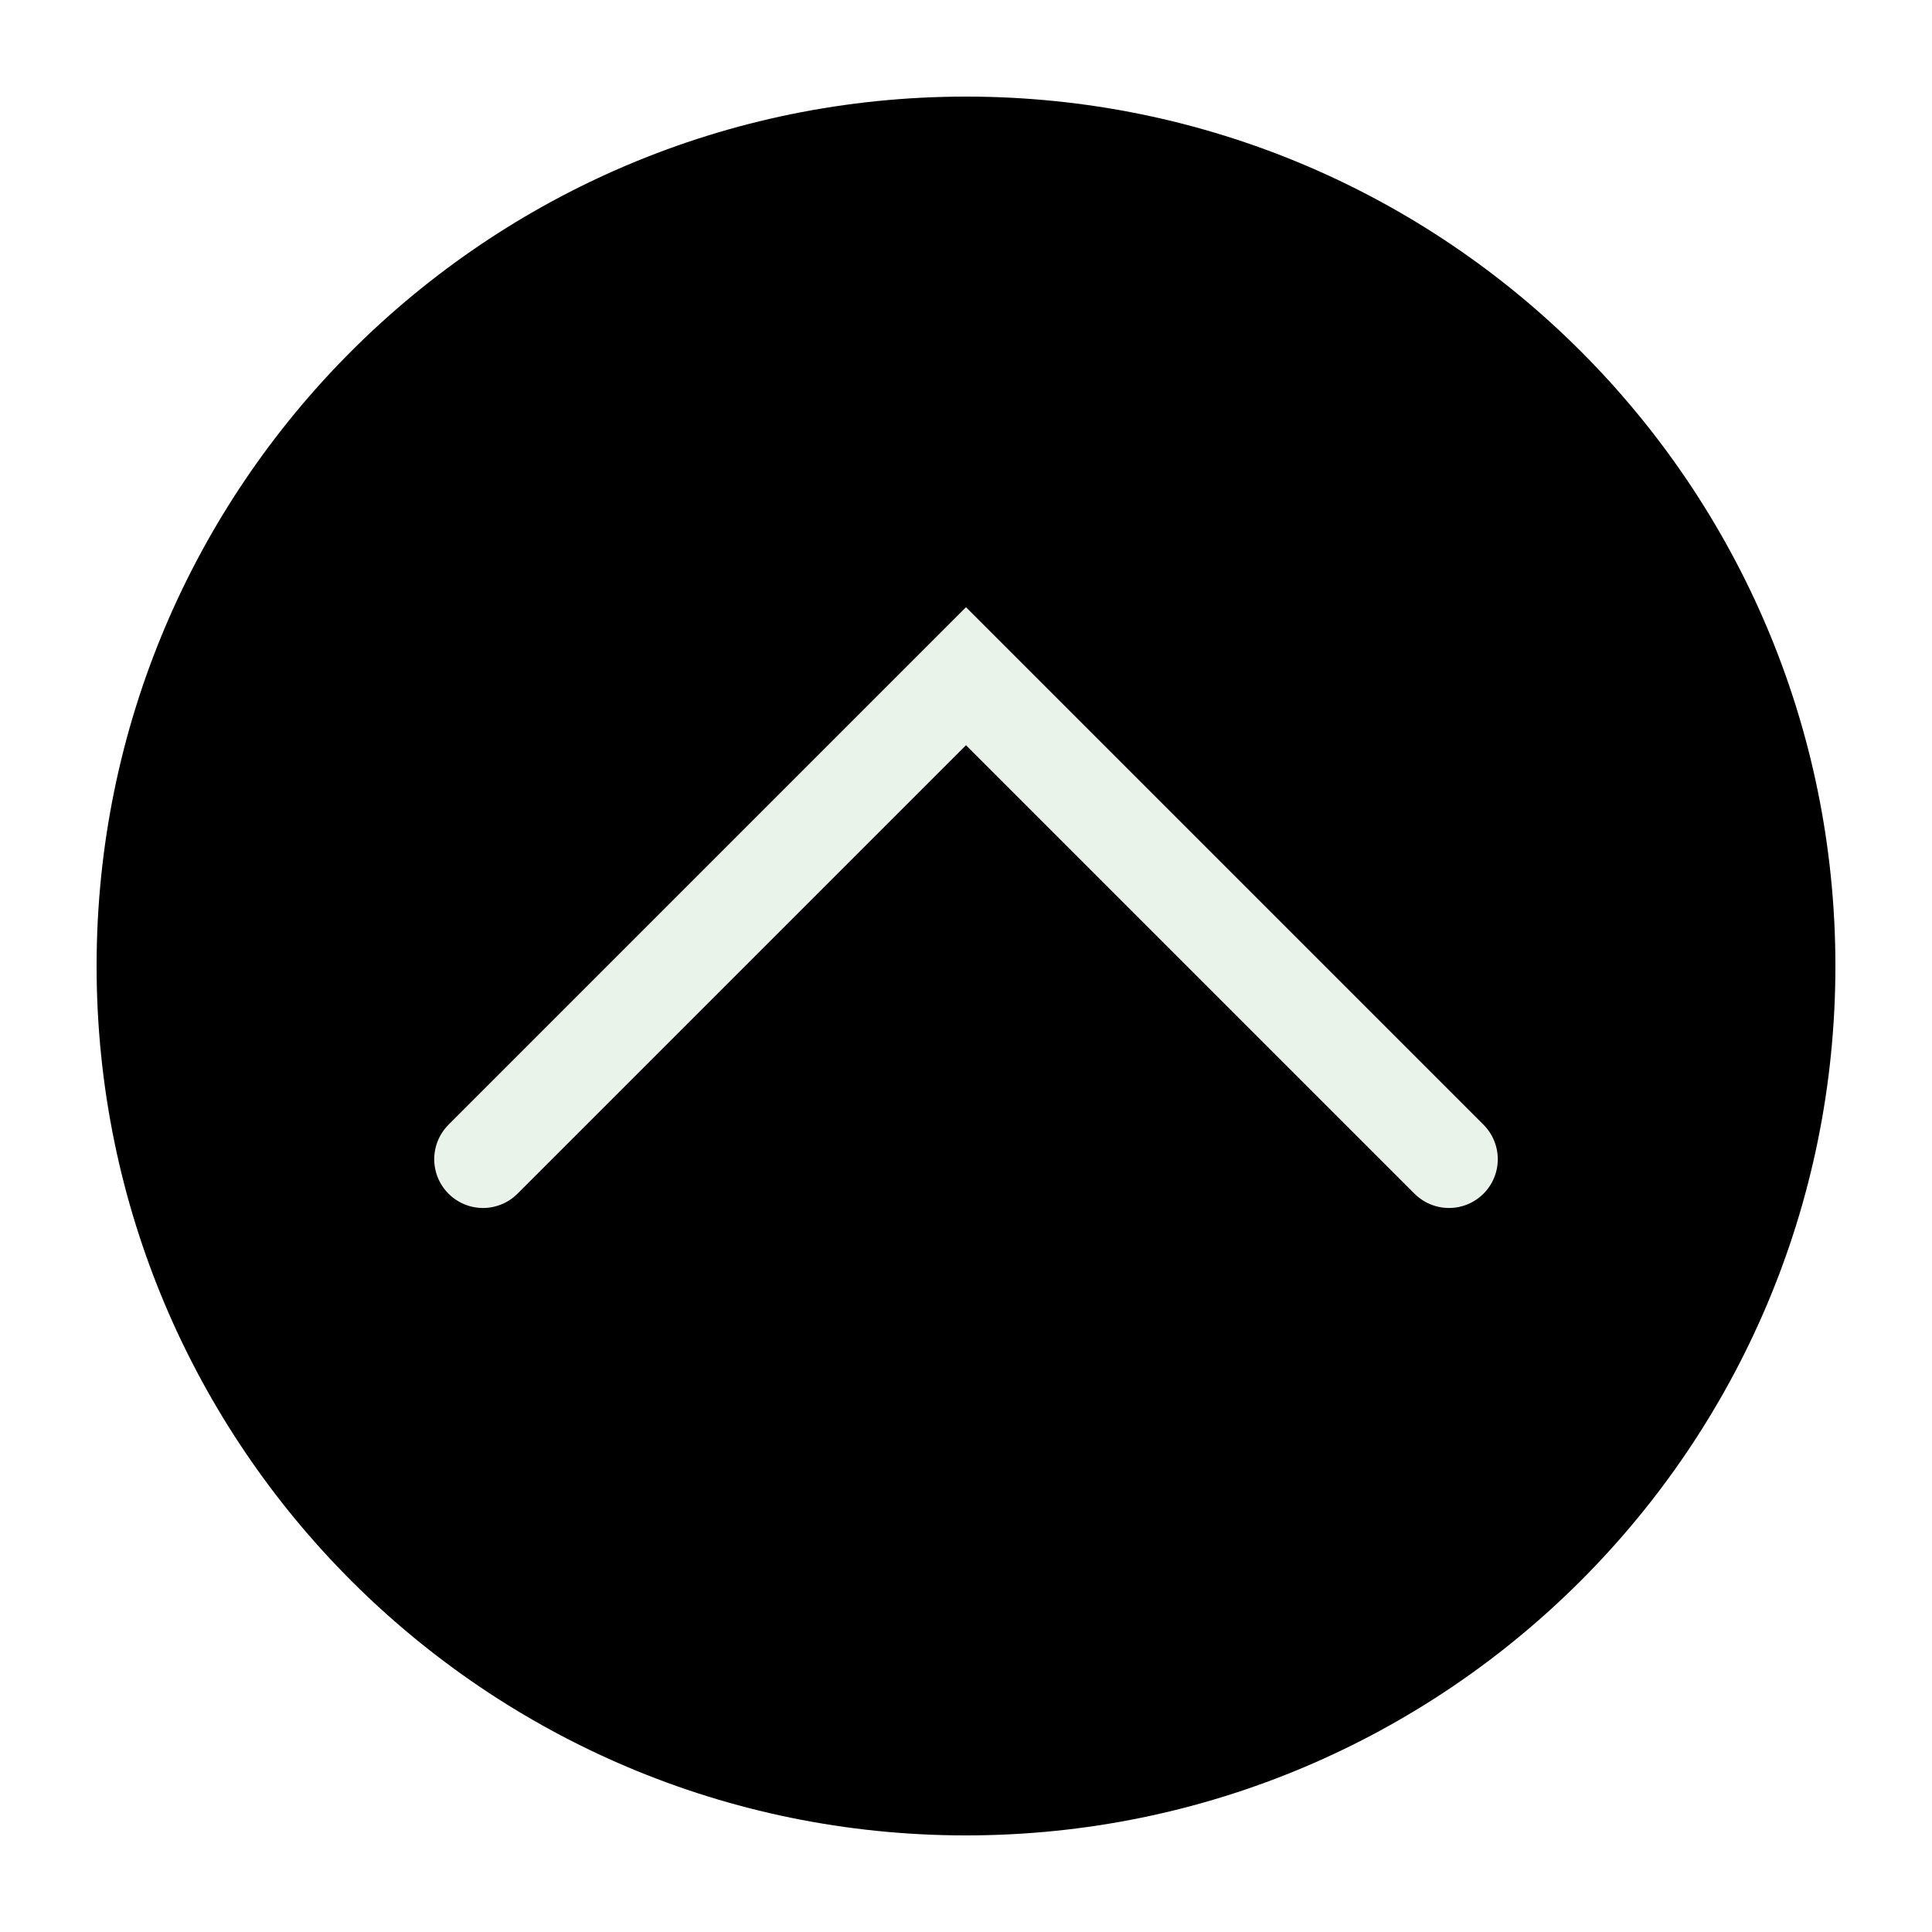
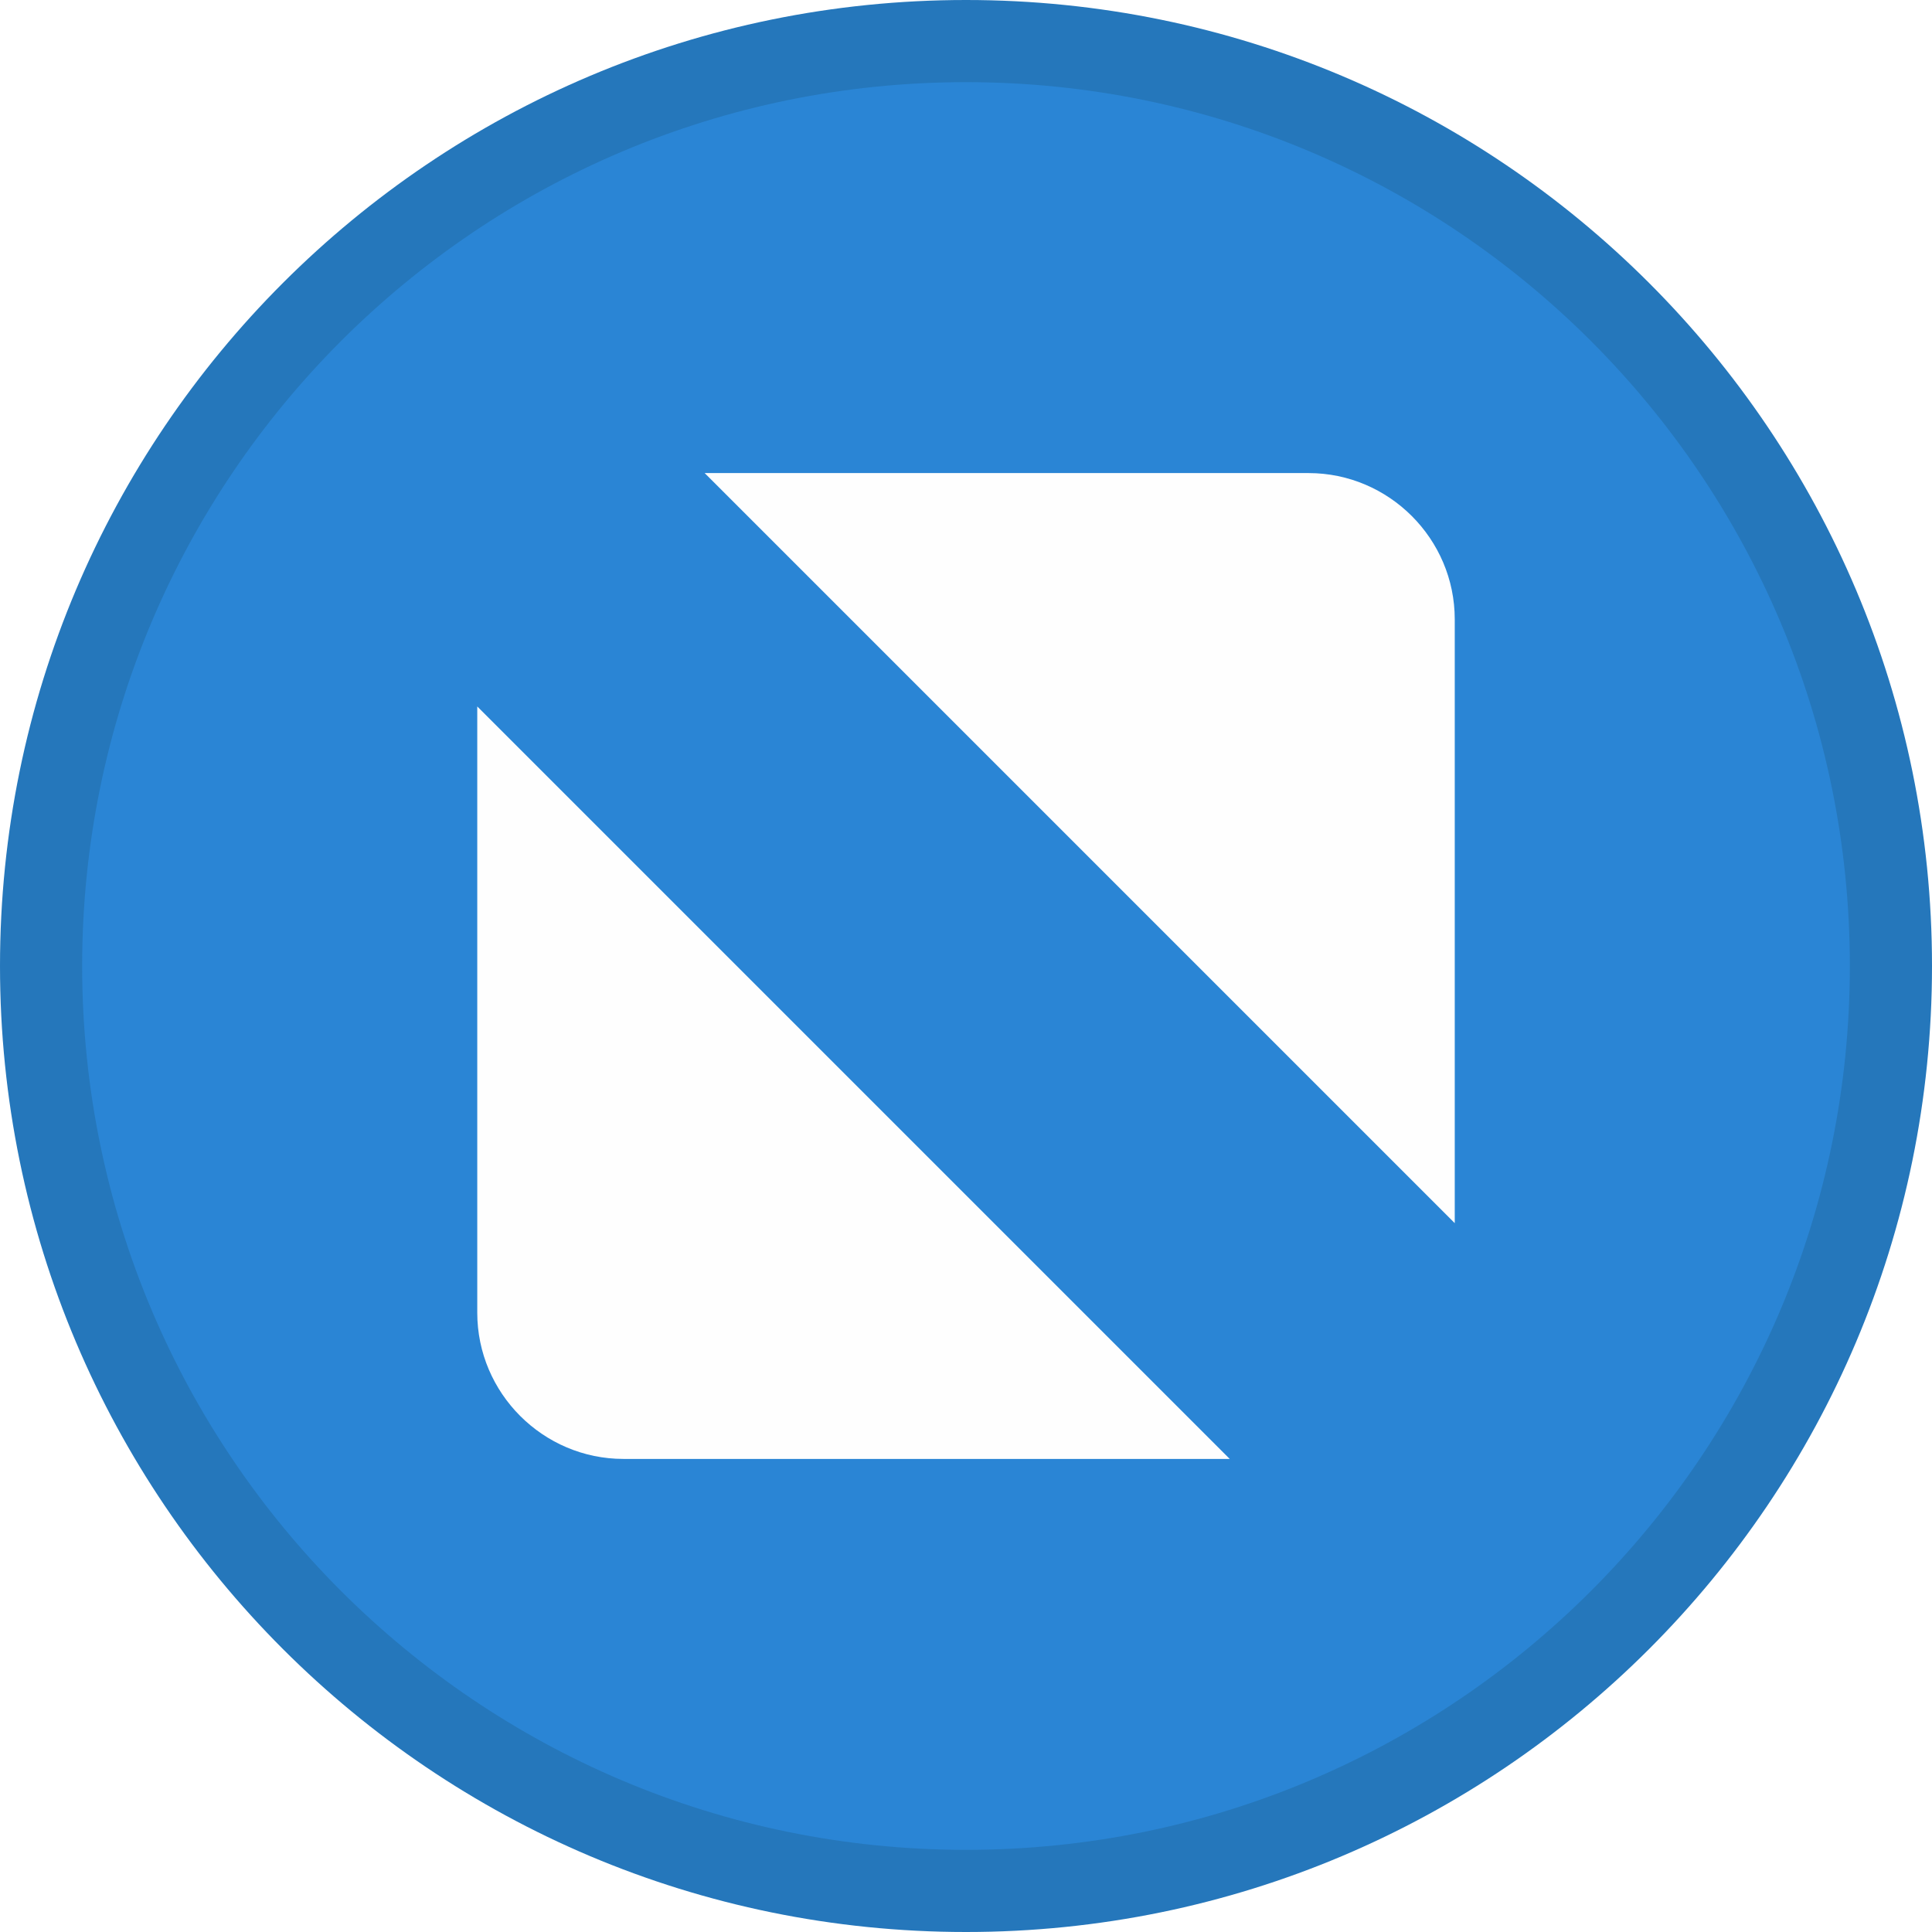
<svg xmlns="http://www.w3.org/2000/svg" viewBox="0 0 50 50" version="1.2" baseProfile="tiny">
  <defs>
</defs>
  <g fill="none" stroke="black" stroke-width="1" fill-rule="evenodd" stroke-linecap="square" stroke-linejoin="bevel">
-     <g fill="#000000" fill-opacity="1" stroke="none" transform="matrix(2.5,0,0,2.5,2.5,2.5)" font-family="Noto Sans" font-size="10" font-weight="400" font-style="normal">
-       <circle cx="9" cy="9" r="9" />
+     <g fill="#2577bb" fill-opacity="1" stroke="none" transform="matrix(0.0548336,0,0,-0.0548336,-0.559759,50.2543)" font-family="Inter" font-size="10" font-weight="400" font-style="normal">
+       <path vector-effect="none" fill-rule="evenodd" d="M466.138,4.638 C717.934,4.638 922.059,208.763 922.059,460.562 C922.059,712.363 717.934,916.487 466.138,916.487 C214.334,916.487 10.208,712.363 10.208,460.562 C10.208,208.763 214.334,4.638 466.138,4.638 " />
    </g>
-     <g fill="none" stroke="#eaf3e9" stroke-opacity="1" stroke-width="1.01" stroke-linecap="round" stroke-linejoin="miter" stroke-miterlimit="2" transform="matrix(2.5,0,0,2.5,2.5,2.5)" font-family="Noto Sans" font-size="10" font-weight="400" font-style="normal">
-       <polyline fill="none" vector-effect="none" points="4,11 9,6 14,11 " />
+     <g fill="#2a85d5" fill-opacity="1" stroke="none" transform="matrix(0.0548336,0,0,-0.0548336,-0.559759,50.2543)" font-family="Inter" font-size="10" font-weight="400" font-style="normal">
+       <path vector-effect="none" fill-rule="evenodd" d="M466.138,43.413 C696.521,43.413 883.283,230.179 883.283,460.562 C883.283,690.946 696.521,877.709 466.138,877.709 C235.75,877.709 48.987,690.946 48.987,460.562 C48.987,230.179 235.75,43.413 466.138,43.413 " />
    </g>
-     <g fill="none" stroke="#000000" stroke-opacity="1" stroke-width="1" stroke-linecap="square" stroke-linejoin="bevel" transform="matrix(1,0,0,1,0,0)" font-family="Noto Sans" font-size="10" font-weight="400" font-style="normal">
+     <g fill="#fefefe" fill-opacity="1" stroke="none" transform="matrix(0.0548336,0,0,-0.0548336,-0.559759,50.2543)" font-family="Inter" font-size="10" font-weight="400" font-style="normal">
+       <path vector-effect="none" fill-rule="evenodd" d="M342.791,693.209 L627.804,693.209 C665.755,693.209 696.809,662.155 696.809,624.201 L696.809,339.191 L342.791,693.209 M590.604,227.917 L304.467,227.917 C266.512,227.917 235.462,258.966 235.462,296.921 L235.462,583.058 L590.604,227.917" />
+     </g>
+     <g fill="none" stroke="#000000" stroke-opacity="1" stroke-width="1" stroke-linecap="square" stroke-linejoin="bevel" transform="matrix(1,0,0,1,0,0)" font-family="Inter" font-size="10" font-weight="400" font-style="normal">
</g>
  </g>
</svg>
